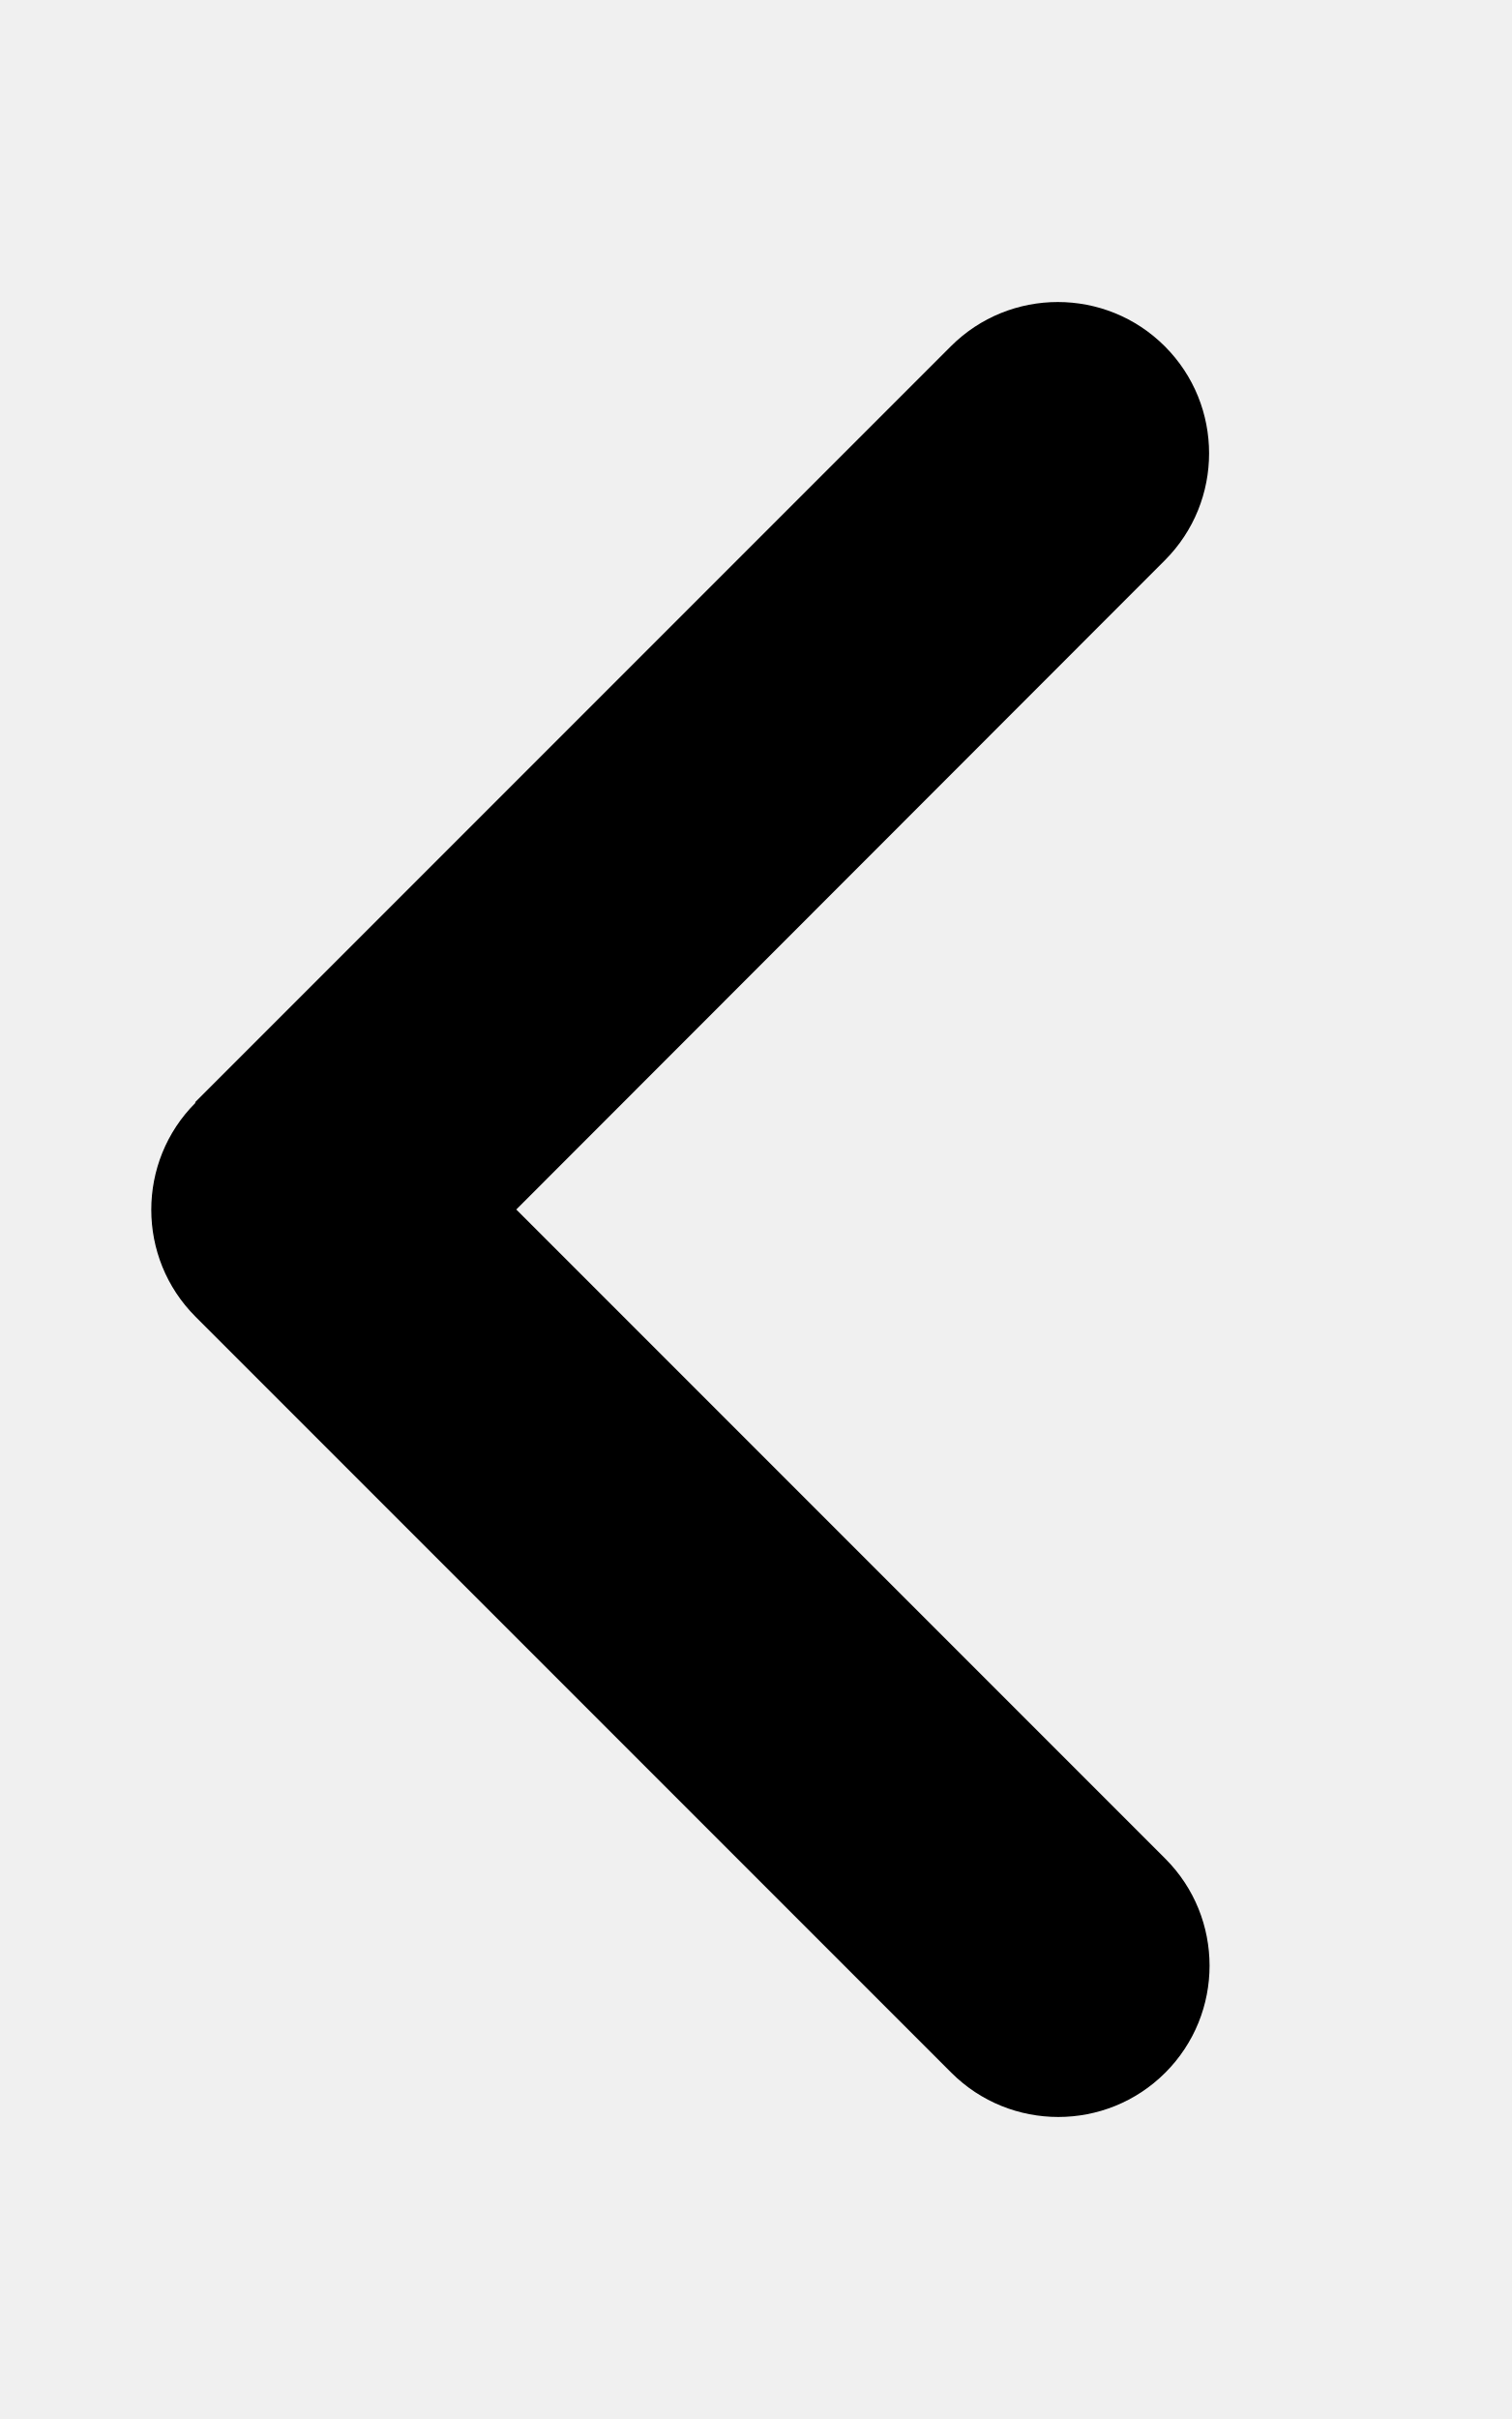
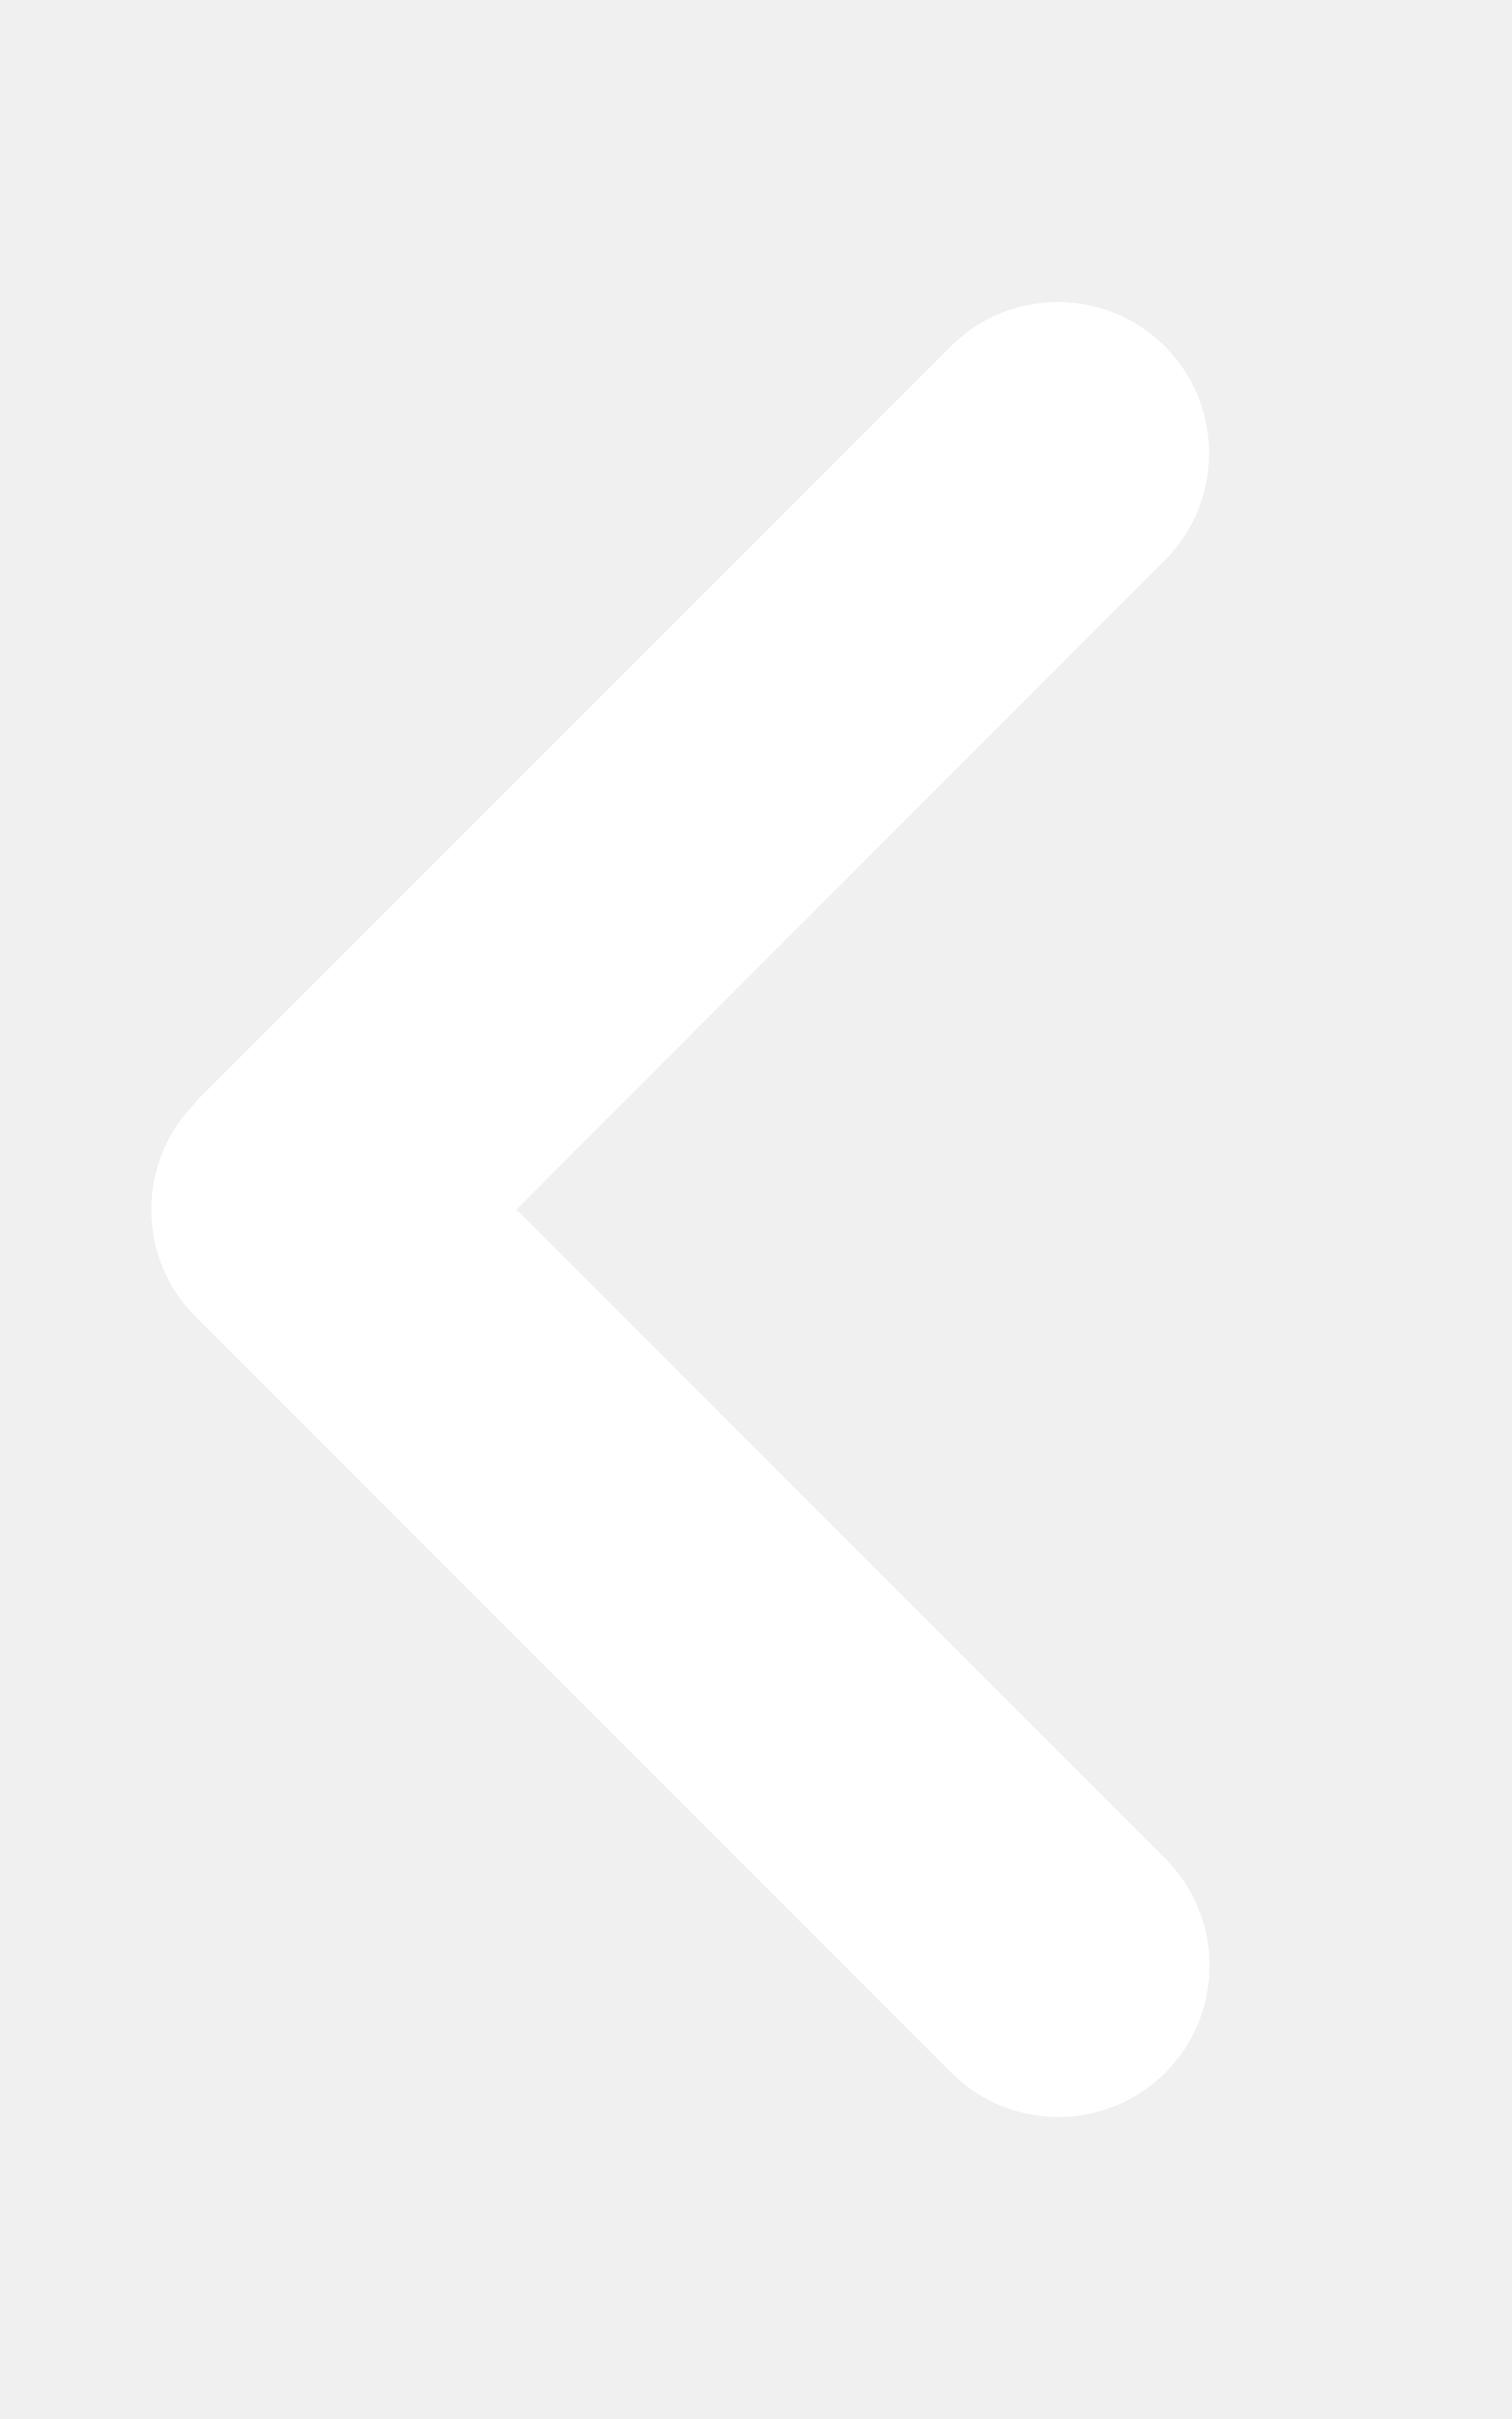
<svg xmlns="http://www.w3.org/2000/svg" viewBox="0 0 320 512">
-   <path d="M41.4 233.4c-12.5 12.5-12.5 32.8 0 45.3l160 160c12.5 12.5 32.8 12.5 45.3 0s12.5-32.8 0-45.3L109.3 256 246.6 118.6c12.5-12.5 12.5-32.8 0-45.3s-32.8-12.5-45.3 0l-160 160z" />
+   <path d="M41.4 233.4c-12.5 12.5-12.5 32.8 0 45.3l160 160c12.5 12.5 32.8 12.5 45.3 0s12.5-32.8 0-45.3L109.3 256 246.6 118.6c12.5-12.5 12.5-32.8 0-45.3s-32.8-12.5-45.3 0l-160 160z" style="fill: #fff;" />
</svg>
